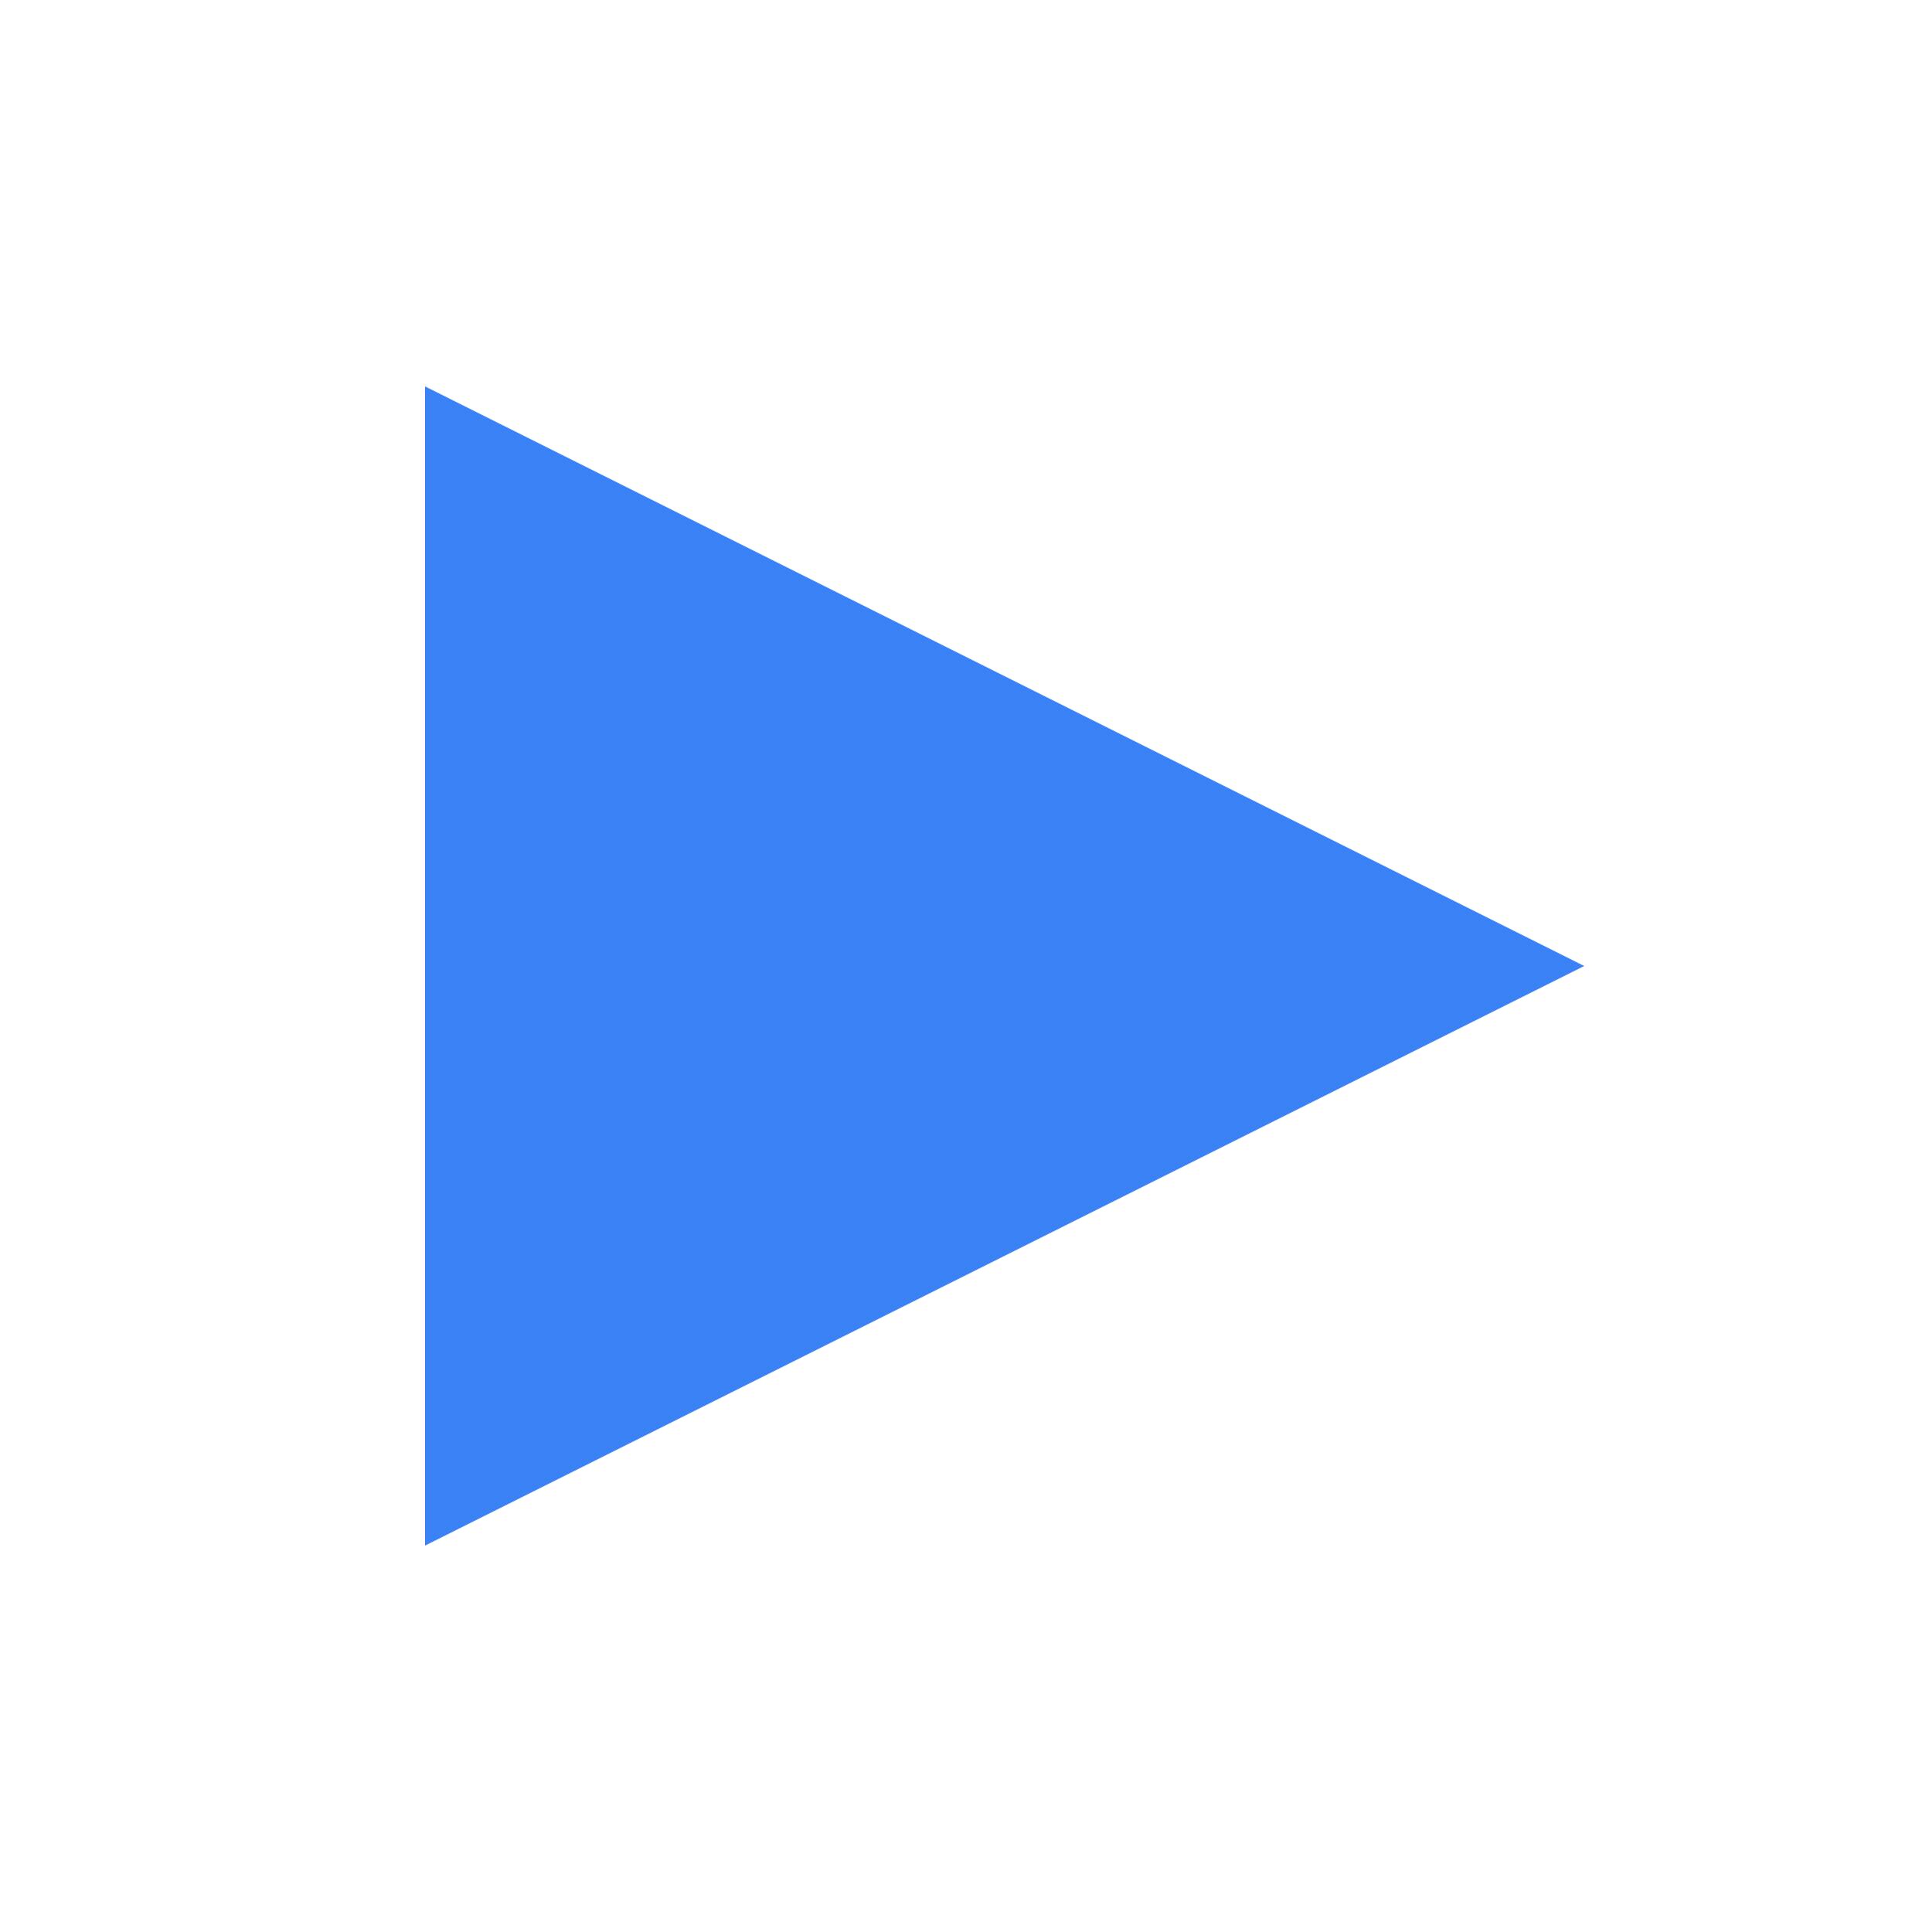
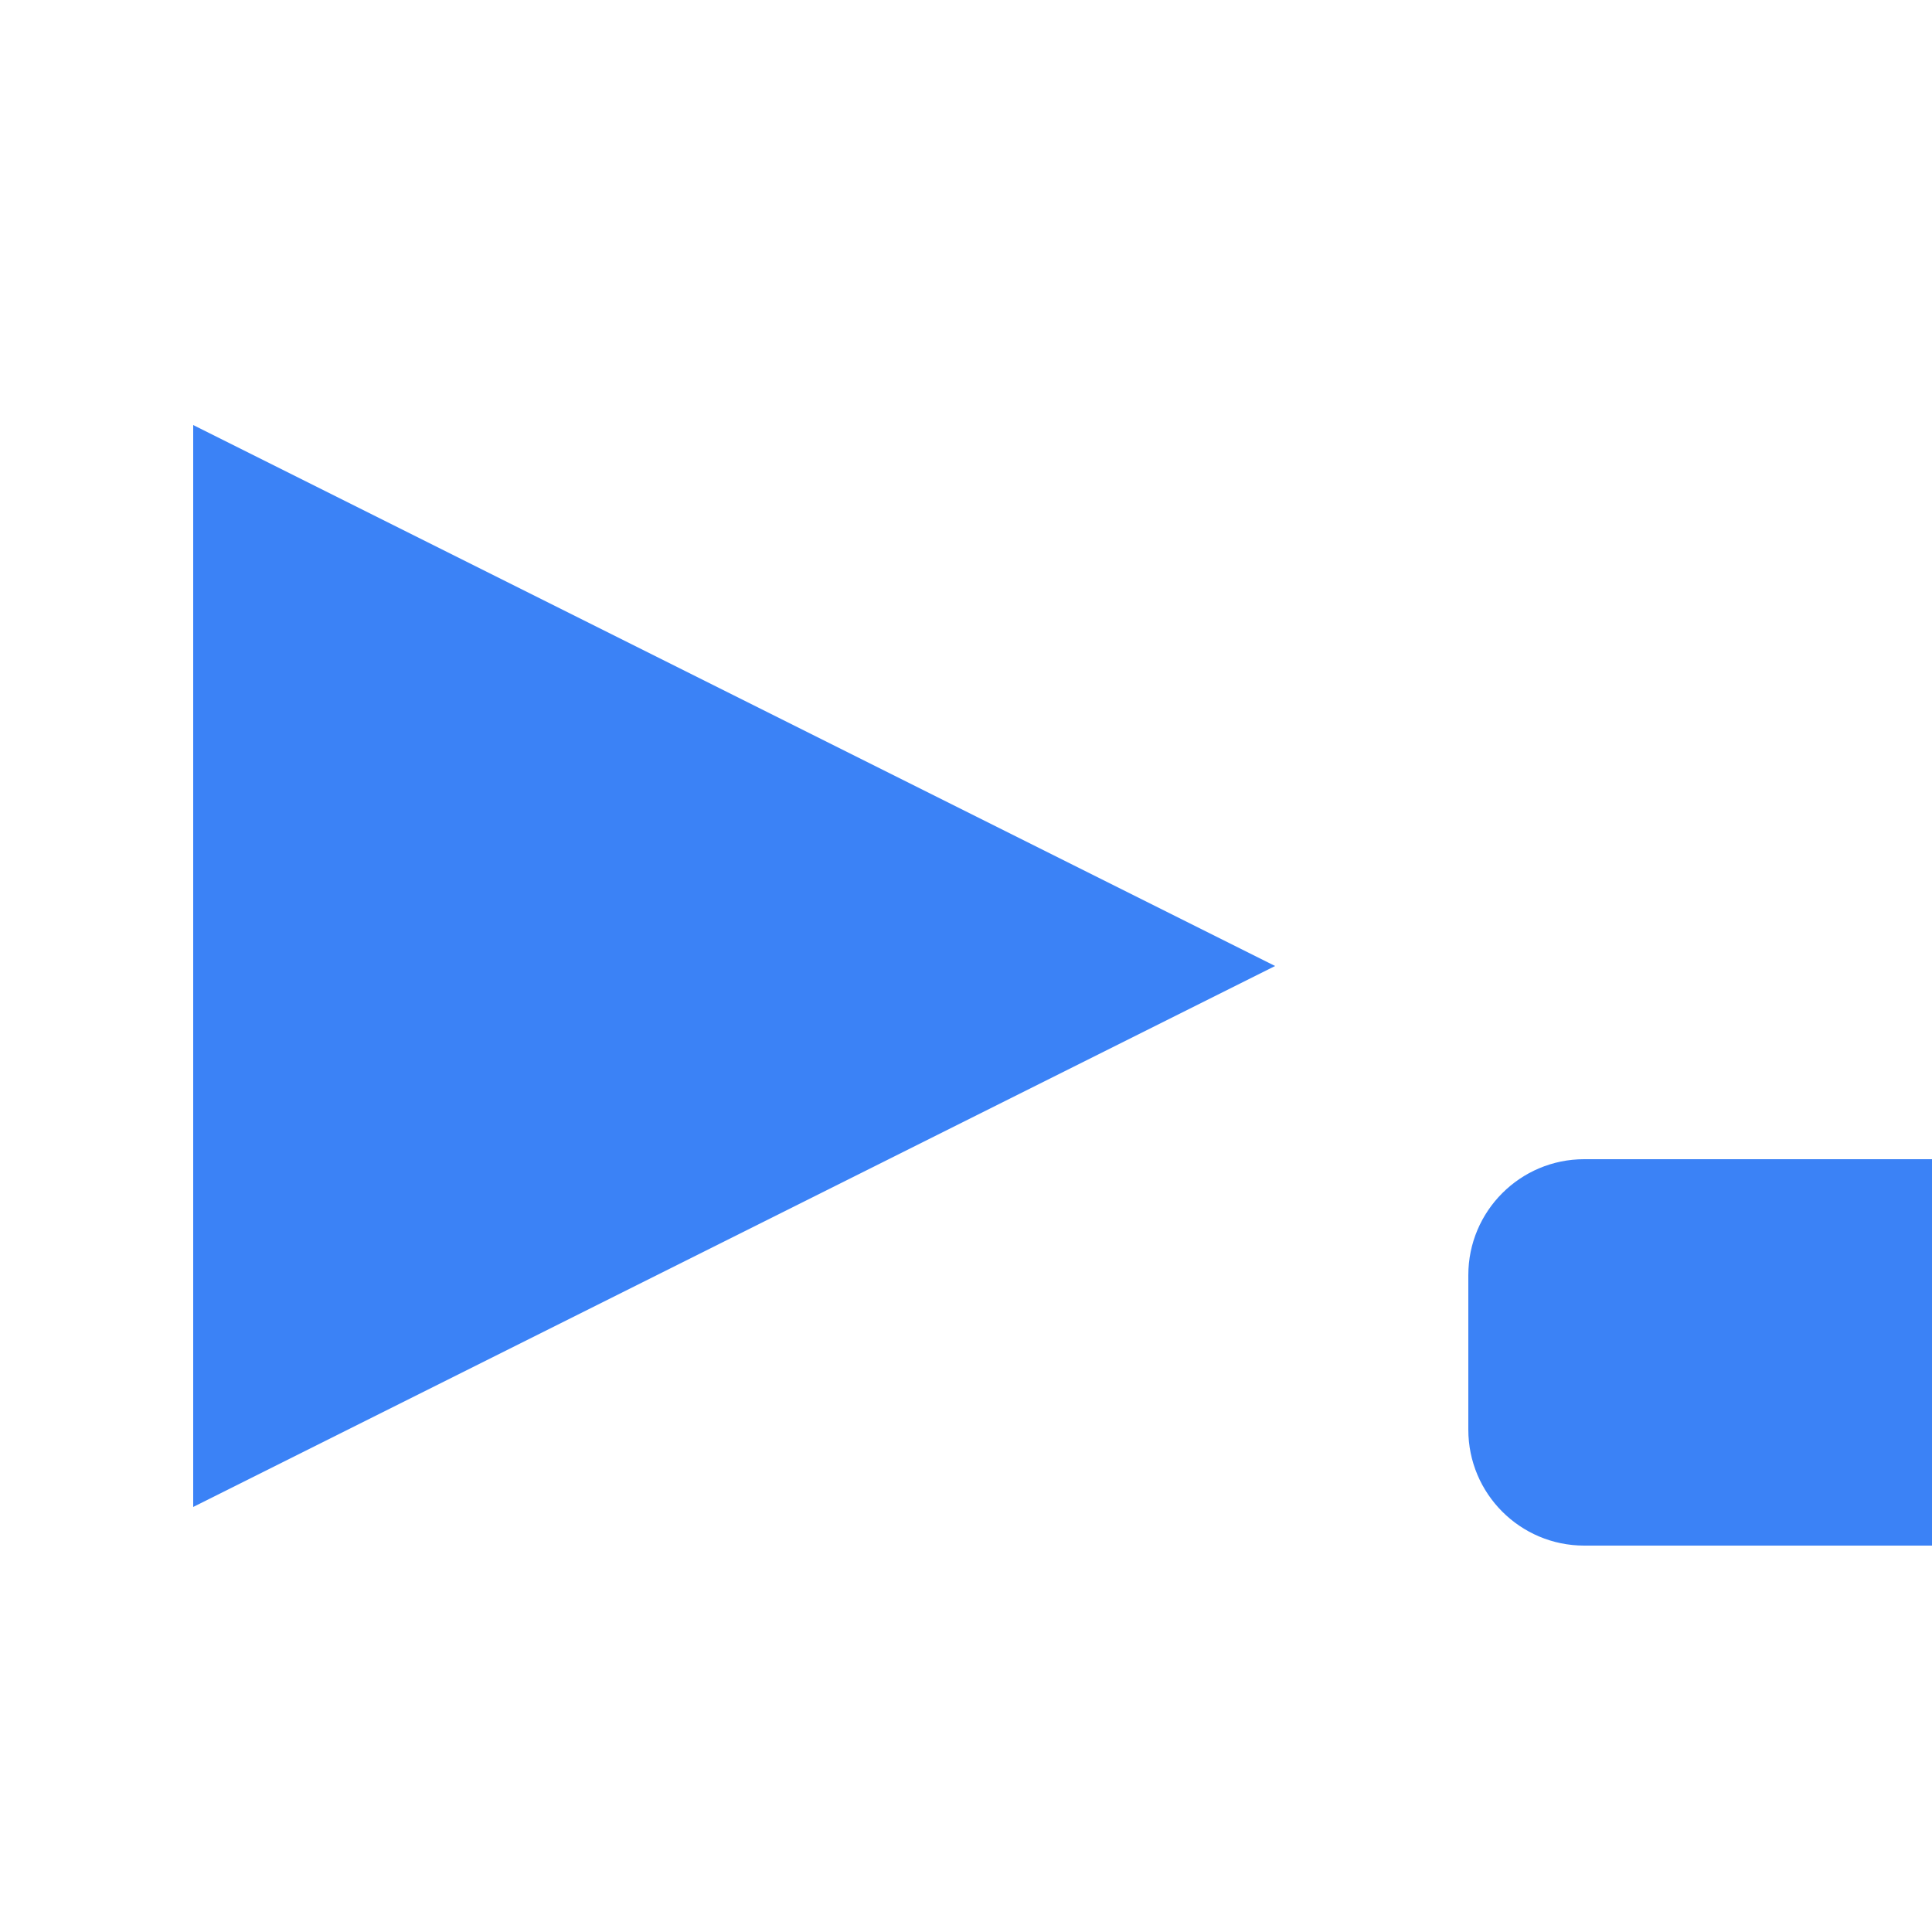
<svg xmlns="http://www.w3.org/2000/svg" viewBox="0 0 100 100">
-   <style>polygon { fill: #3b82f6; } @media (prefers-color-scheme: dark) { polygon { fill: #60a5fa; } }</style>
-   <polygon points="22,20 82,50 22,80" />
+   <style>polygon, rect { fill: #3b82f6; } @media (prefers-color-scheme: dark) { polygon, rect { fill: #60a5fa; } }</style>
+   <polygon points="10,22 66,50 10,78" />
+   <rect x="76" y="60" width="36" height="20" rx="6" />
</svg>
